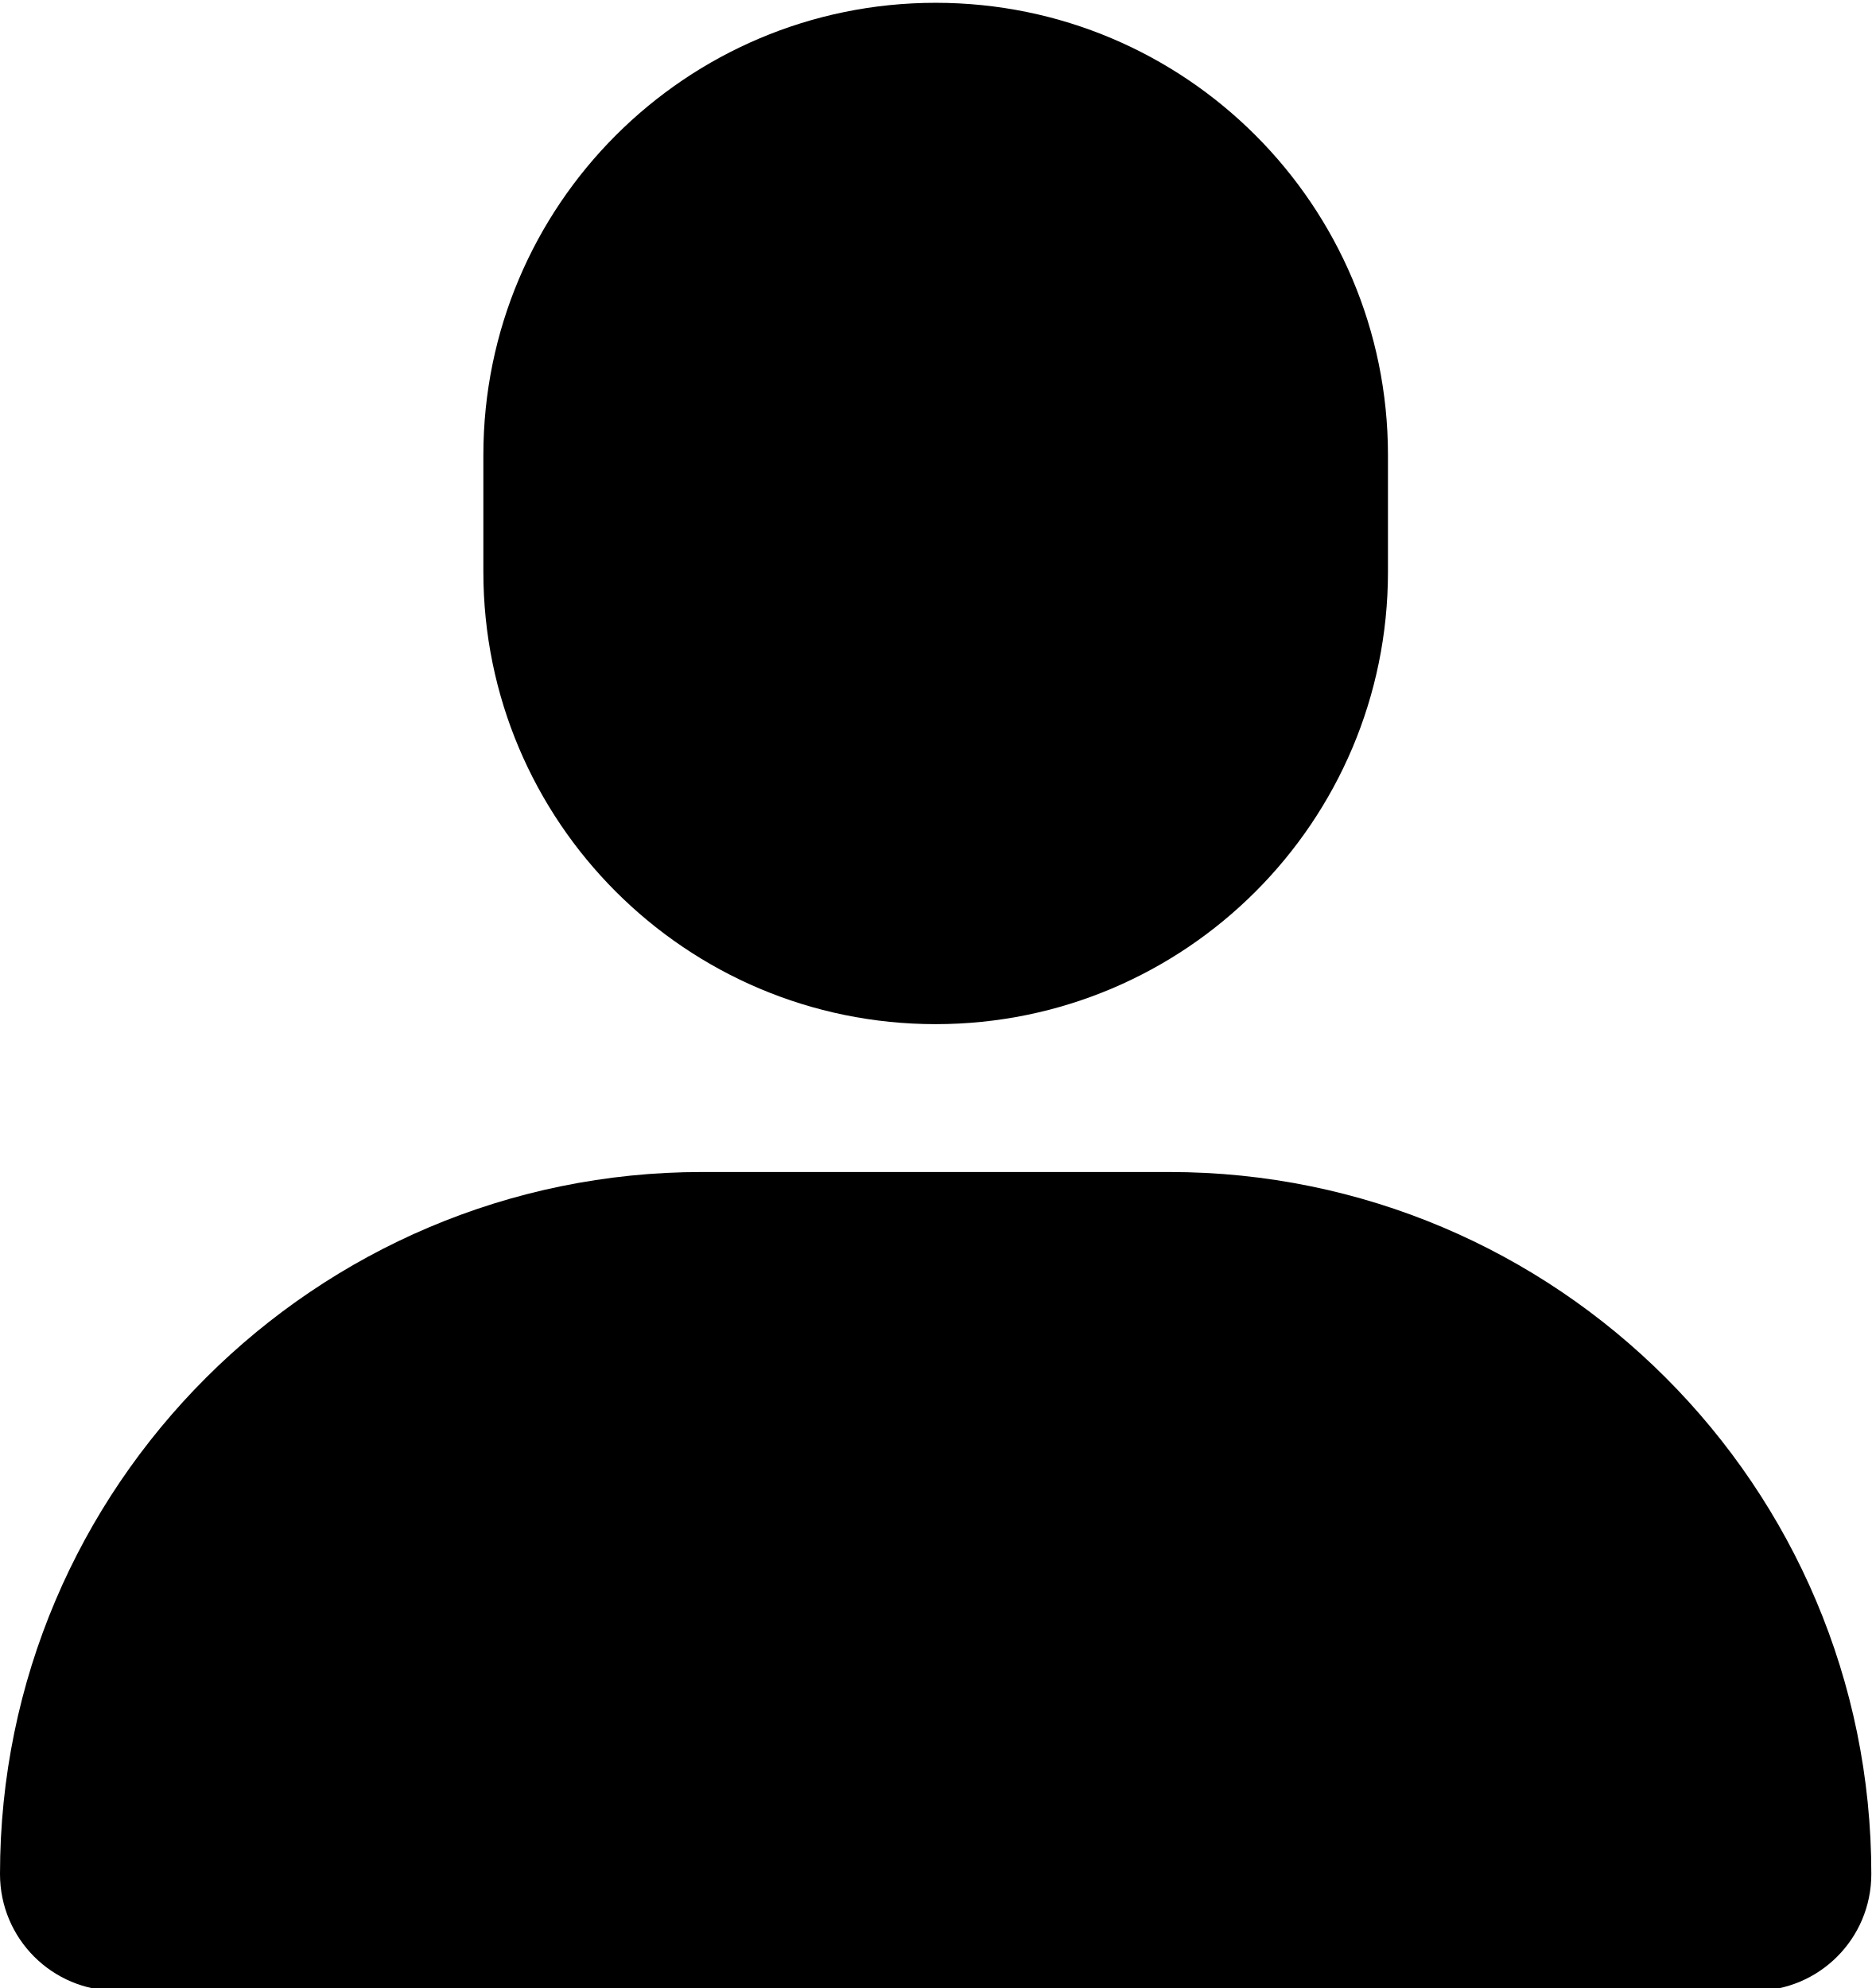
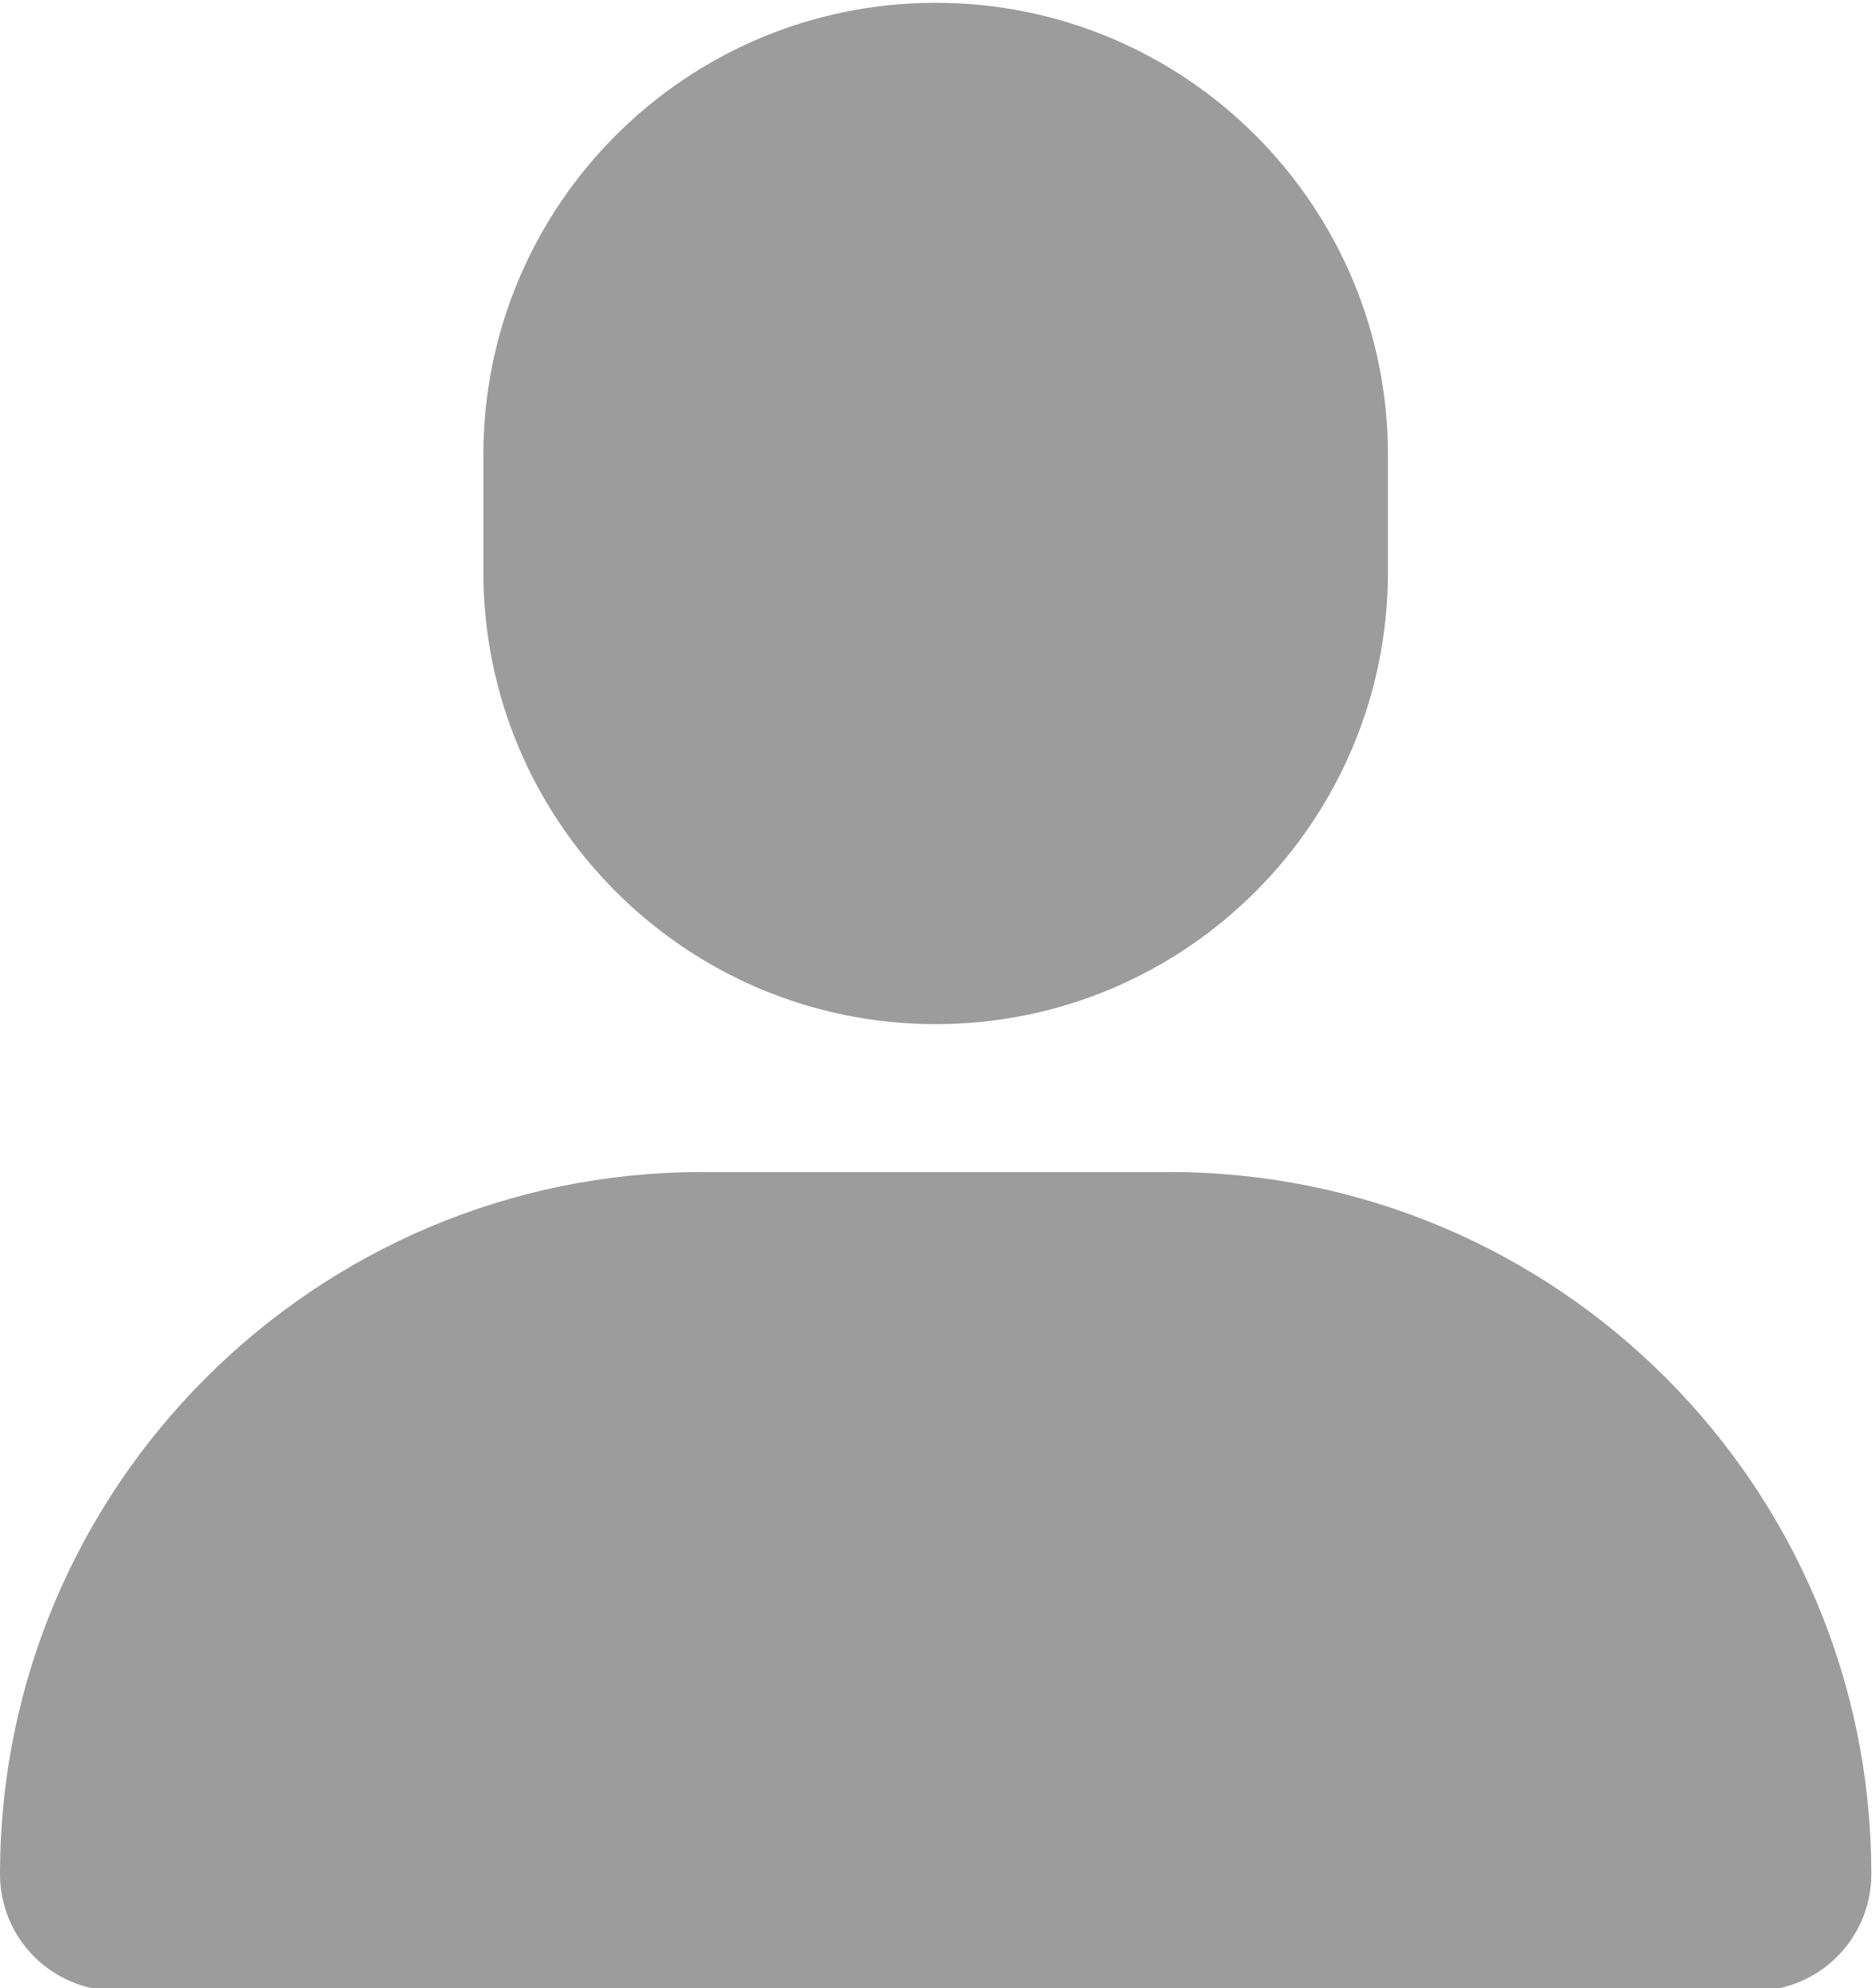
<svg xmlns="http://www.w3.org/2000/svg" height="33.997" width="32">
-   <path d="m146.8 142.6h-37.6c-31.1 0-56.5 25.3-56.5 56.5 0 5.2 4.2 9.4 9.4 9.4h131.8c5.2 0 9.4-4.2 9.4-9.4 0-31.2-25.3-56.5-56.5-56.5zm-18.8-11.9c20.1 0 36.4-16.3 36.4-36.4v-9.4c0-20.1-16.3-36.4-36.4-36.4s-36.4 16.3-36.4 36.4v9.4c0 20.1 16.3 36.4 36.4 36.4z" transform="matrix(.2124834 0 0 .2124834 -11.19787 -10.25751)" />
+   <path fill="#9c9c9c" d="m146.8 142.6h-37.6c-31.1 0-56.5 25.3-56.5 56.5 0 5.2 4.2 9.4 9.4 9.4h131.8c5.2 0 9.4-4.2 9.4-9.4 0-31.2-25.3-56.5-56.5-56.5zm-18.8-11.9c20.1 0 36.4-16.3 36.4-36.4v-9.4c0-20.1-16.3-36.4-36.4-36.4s-36.4 16.3-36.4 36.4v9.4c0 20.1 16.3 36.4 36.4 36.4z" transform="matrix(.2124834 0 0 .2124834 -11.19787 -10.25751)" />
</svg>
